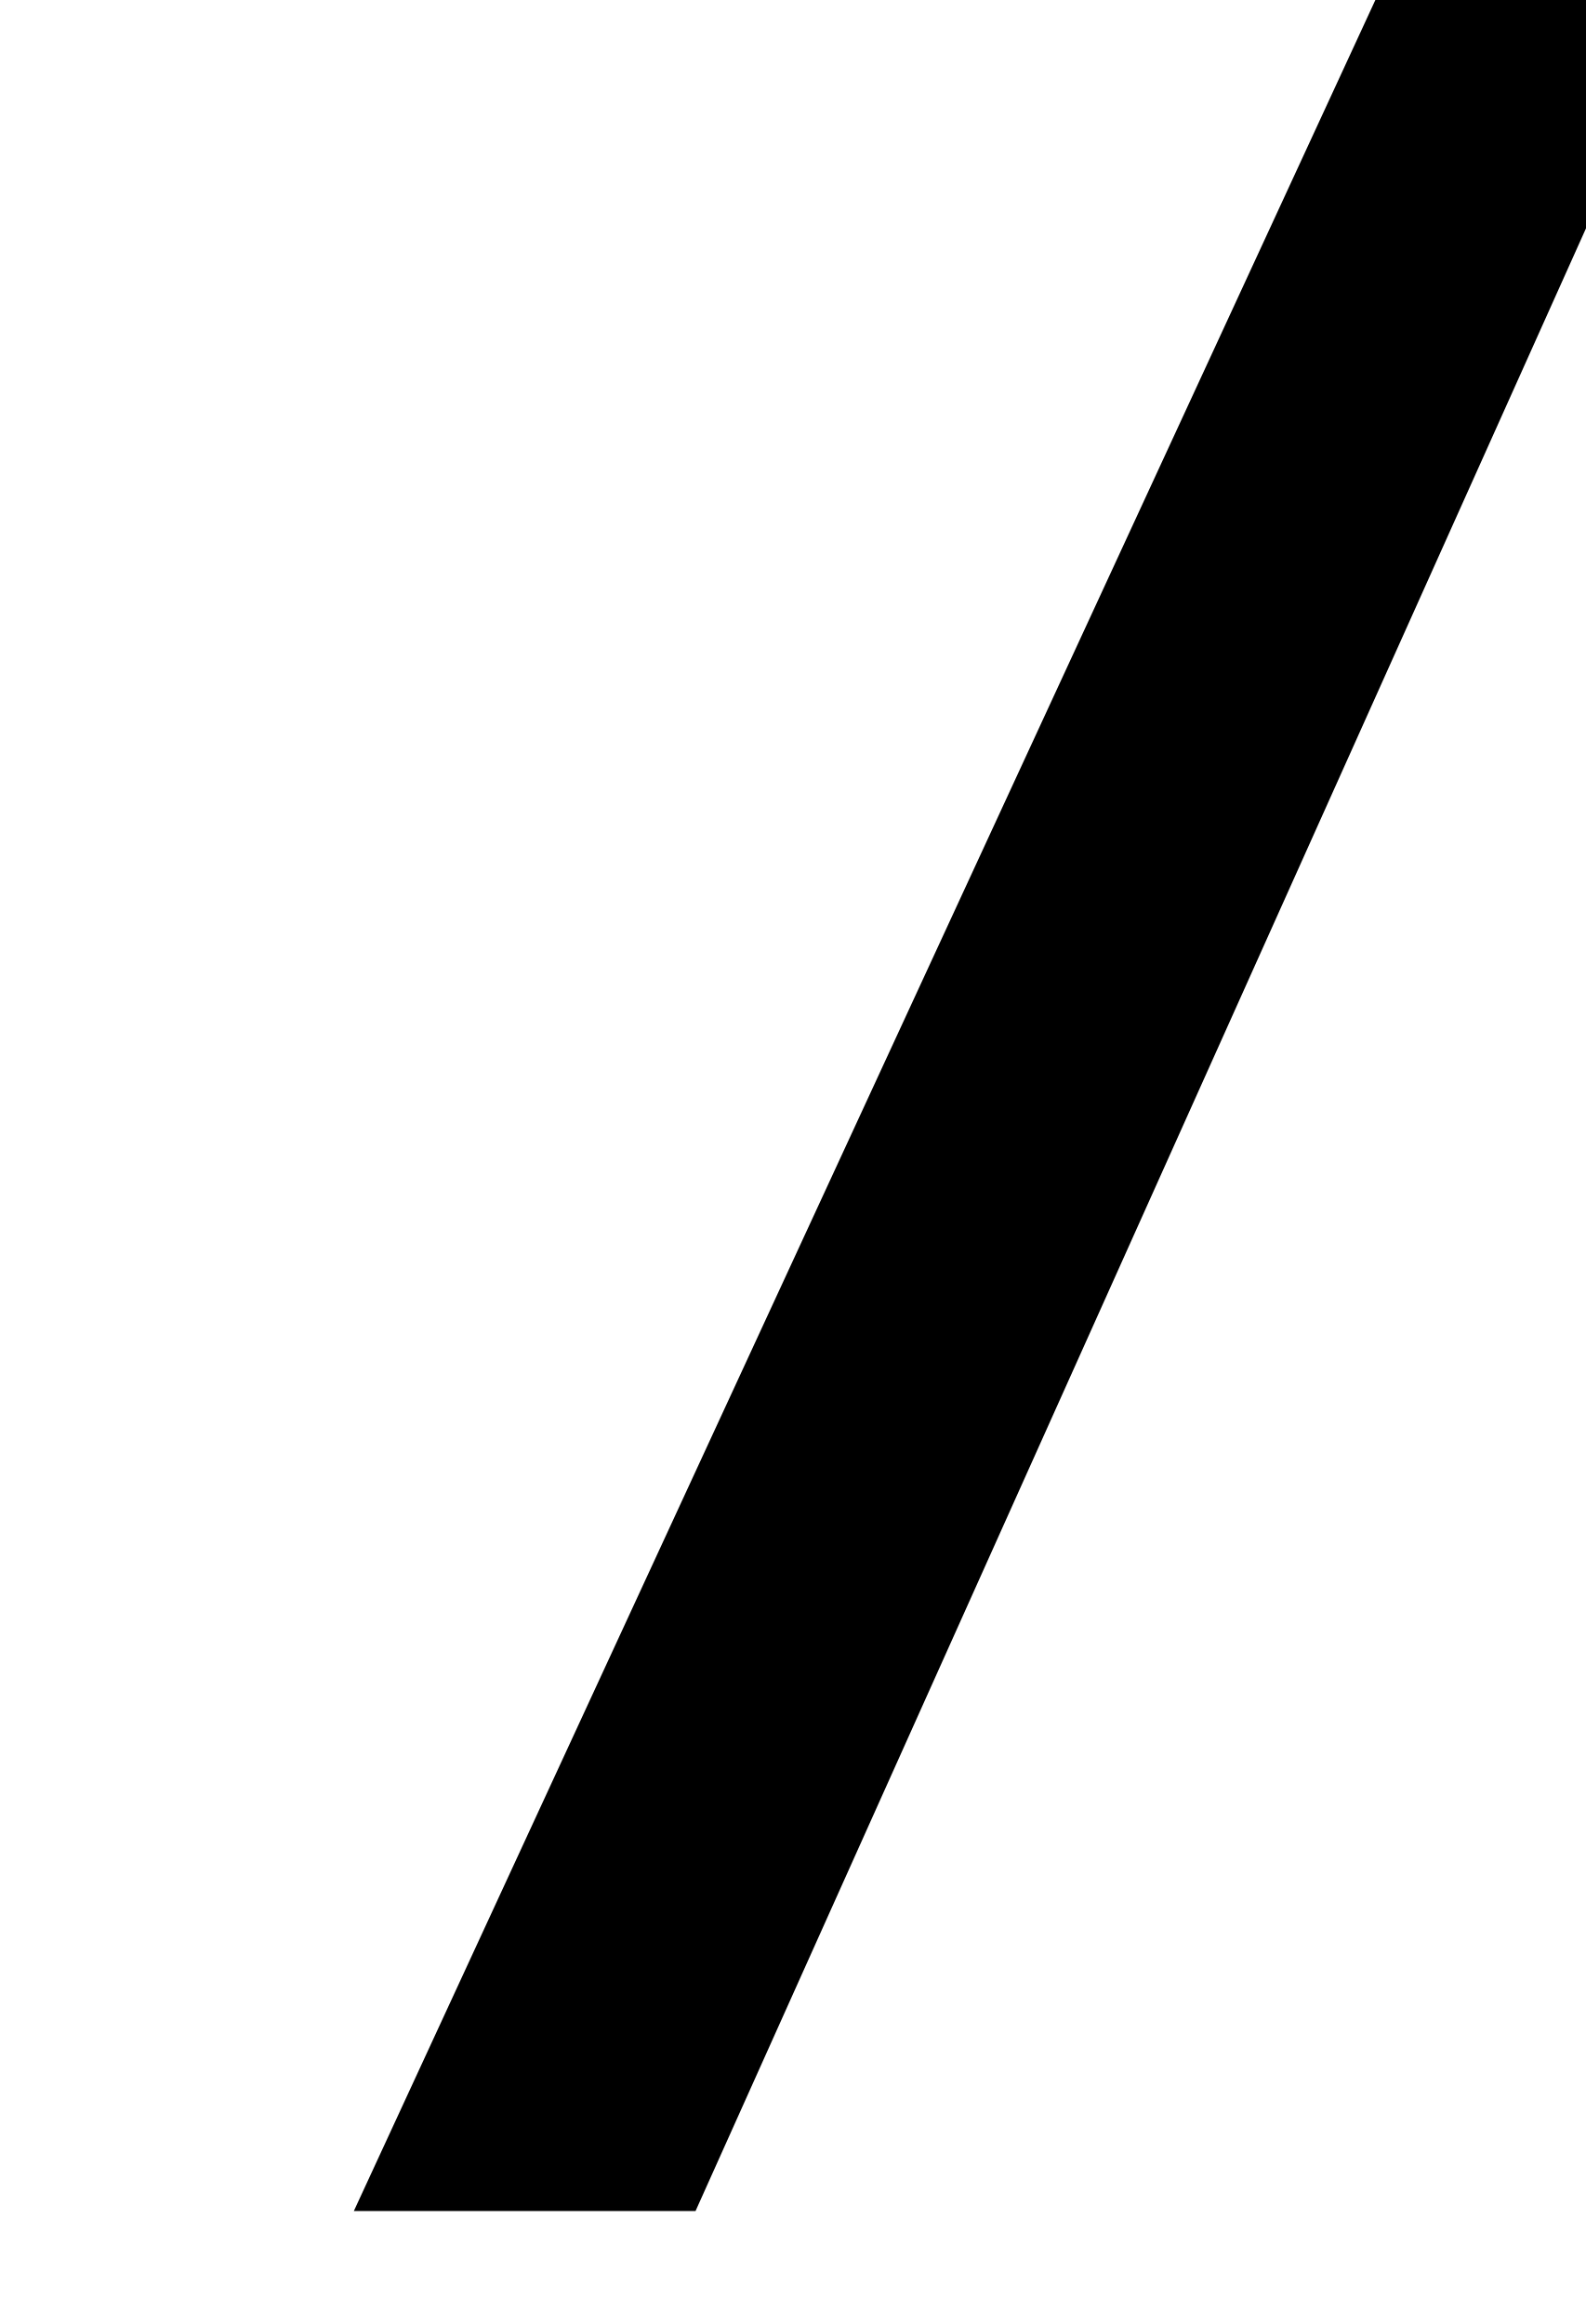
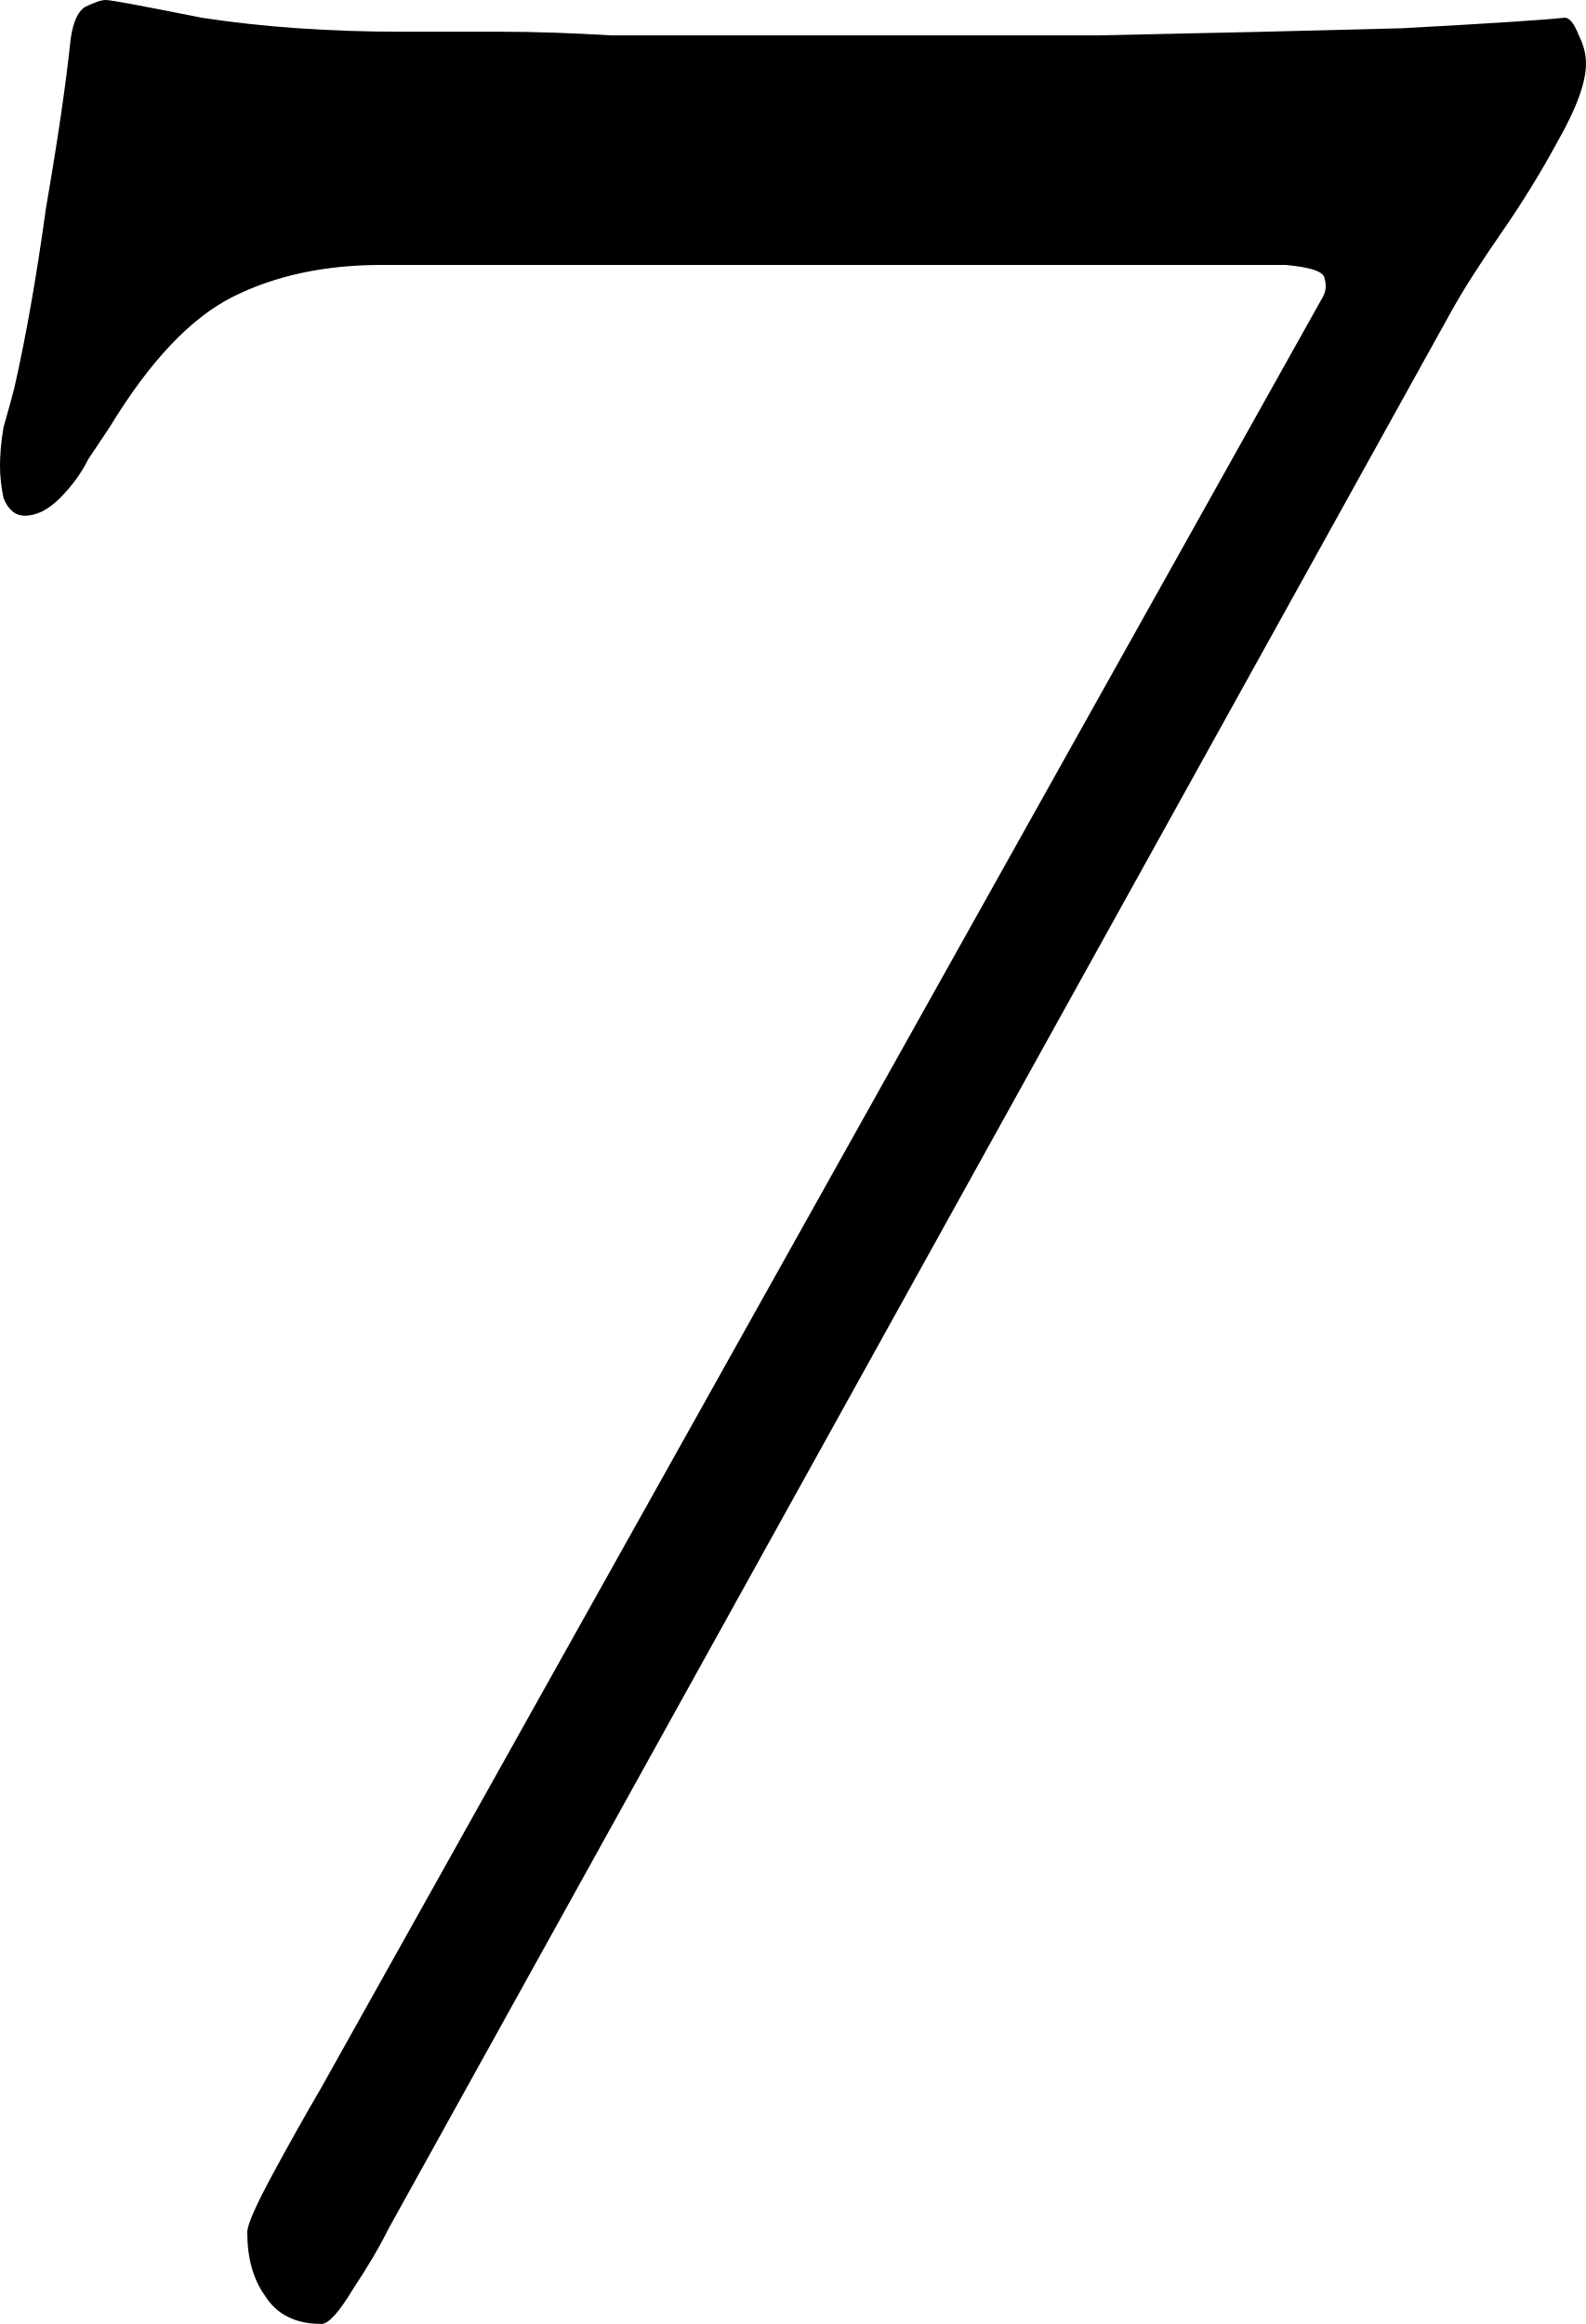
- <svg xmlns="http://www.w3.org/2000/svg" viewBox="0 0 23.135 33.903" version="1.1" id="numero7">
+ <svg xmlns="http://www.w3.org/2000/svg" id="numero7" version="1.1" viewBox="0 0 23.135 33.903">
  <defs id="defs2" />
-   <g id="layer1" transform="translate(-91.88522,-120.1357)">
-     <text xml:space="preserve" style="font-style:normal;font-variant:normal;font-weight:normal;font-stretch:normal;font-size:51.525px;line-height:1.25;font-family:'EB Garamond';-inkscape-font-specification:'EB Garamond';letter-spacing:0px;word-spacing:0px;fill:#000000;fill-opacity:1;stroke:none;stroke-width:0.265" x="90.03" y="152.39" id="text12">
-       <tspan id="tspan10" x="90.03" y="152.39" style="font-style:normal;font-variant:normal;font-weight:normal;font-stretch:normal;font-family:'EB Garamond';-inkscape-font-specification:'EB Garamond';stroke-width:0.265">7</tspan>
-     </text>
+   <g transform="translate(-91.88522,-120.1357)" id="layer1">
+     <path id="text12" transform="translate(91.88522,120.1357)" d="M 1.545 0 C 1.476 0 1.374 0.035 1.236 0.104 C 1.133 0.172 1.066 0.326 1.031 0.566 C 0.963 1.219 0.842 2.043 0.67 3.039 C 0.533 4.035 0.379 4.912 0.207 5.668 C 0.173 5.805 0.119 5.994 0.051 6.234 C 0.016 6.44 0 6.629 0 6.801 C 0 6.938 0.016 7.094 0.051 7.266 C 0.119 7.437 0.224 7.523 0.361 7.523 C 0.533 7.523 0.703 7.437 0.875 7.266 C 1.047 7.094 1.186 6.903 1.289 6.697 L 1.598 6.234 C 2.182 5.273 2.782 4.637 3.4 4.328 C 4.019 4.019 4.74 3.865 5.564 3.865 L 18.756 3.865 C 19.134 3.9 19.322 3.967 19.322 4.07 C 19.357 4.173 19.338 4.276 19.27 4.379 L 4.689 30.451 C 4.449 30.863 4.207 31.292 3.967 31.738 C 3.726 32.185 3.607 32.461 3.607 32.564 C 3.607 32.942 3.693 33.25 3.865 33.49 C 4.037 33.765 4.312 33.902 4.689 33.902 C 4.793 33.902 4.946 33.732 5.152 33.389 C 5.358 33.08 5.531 32.787 5.668 32.512 L 21.176 4.533 C 21.348 4.224 21.589 3.847 21.898 3.4 C 22.208 2.954 22.482 2.507 22.723 2.061 C 22.997 1.58 23.135 1.203 23.135 0.928 C 23.135 0.79 23.1 0.653 23.031 0.516 C 22.963 0.344 22.895 0.258 22.826 0.258 C 22.517 0.292 21.726 0.343 20.455 0.412 C 19.218 0.446 17.741 0.481 16.023 0.516 L 10.975 0.516 L 8.914 0.516 C 8.33 0.481 7.797 0.463 7.316 0.463 L 5.873 0.463 C 4.808 0.463 3.831 0.395 2.938 0.258 C 2.079 0.086 1.614 0 1.545 0 z " style="font-style:normal;font-variant:normal;font-weight:normal;font-stretch:normal;font-size:51.525px;line-height:1.25;font-family:'EB Garamond';-inkscape-font-specification:'EB Garamond';letter-spacing:0px;word-spacing:0px;fill-opacity:1;stroke:none;stroke-width:0.265;" />
  </g>
</svg>
